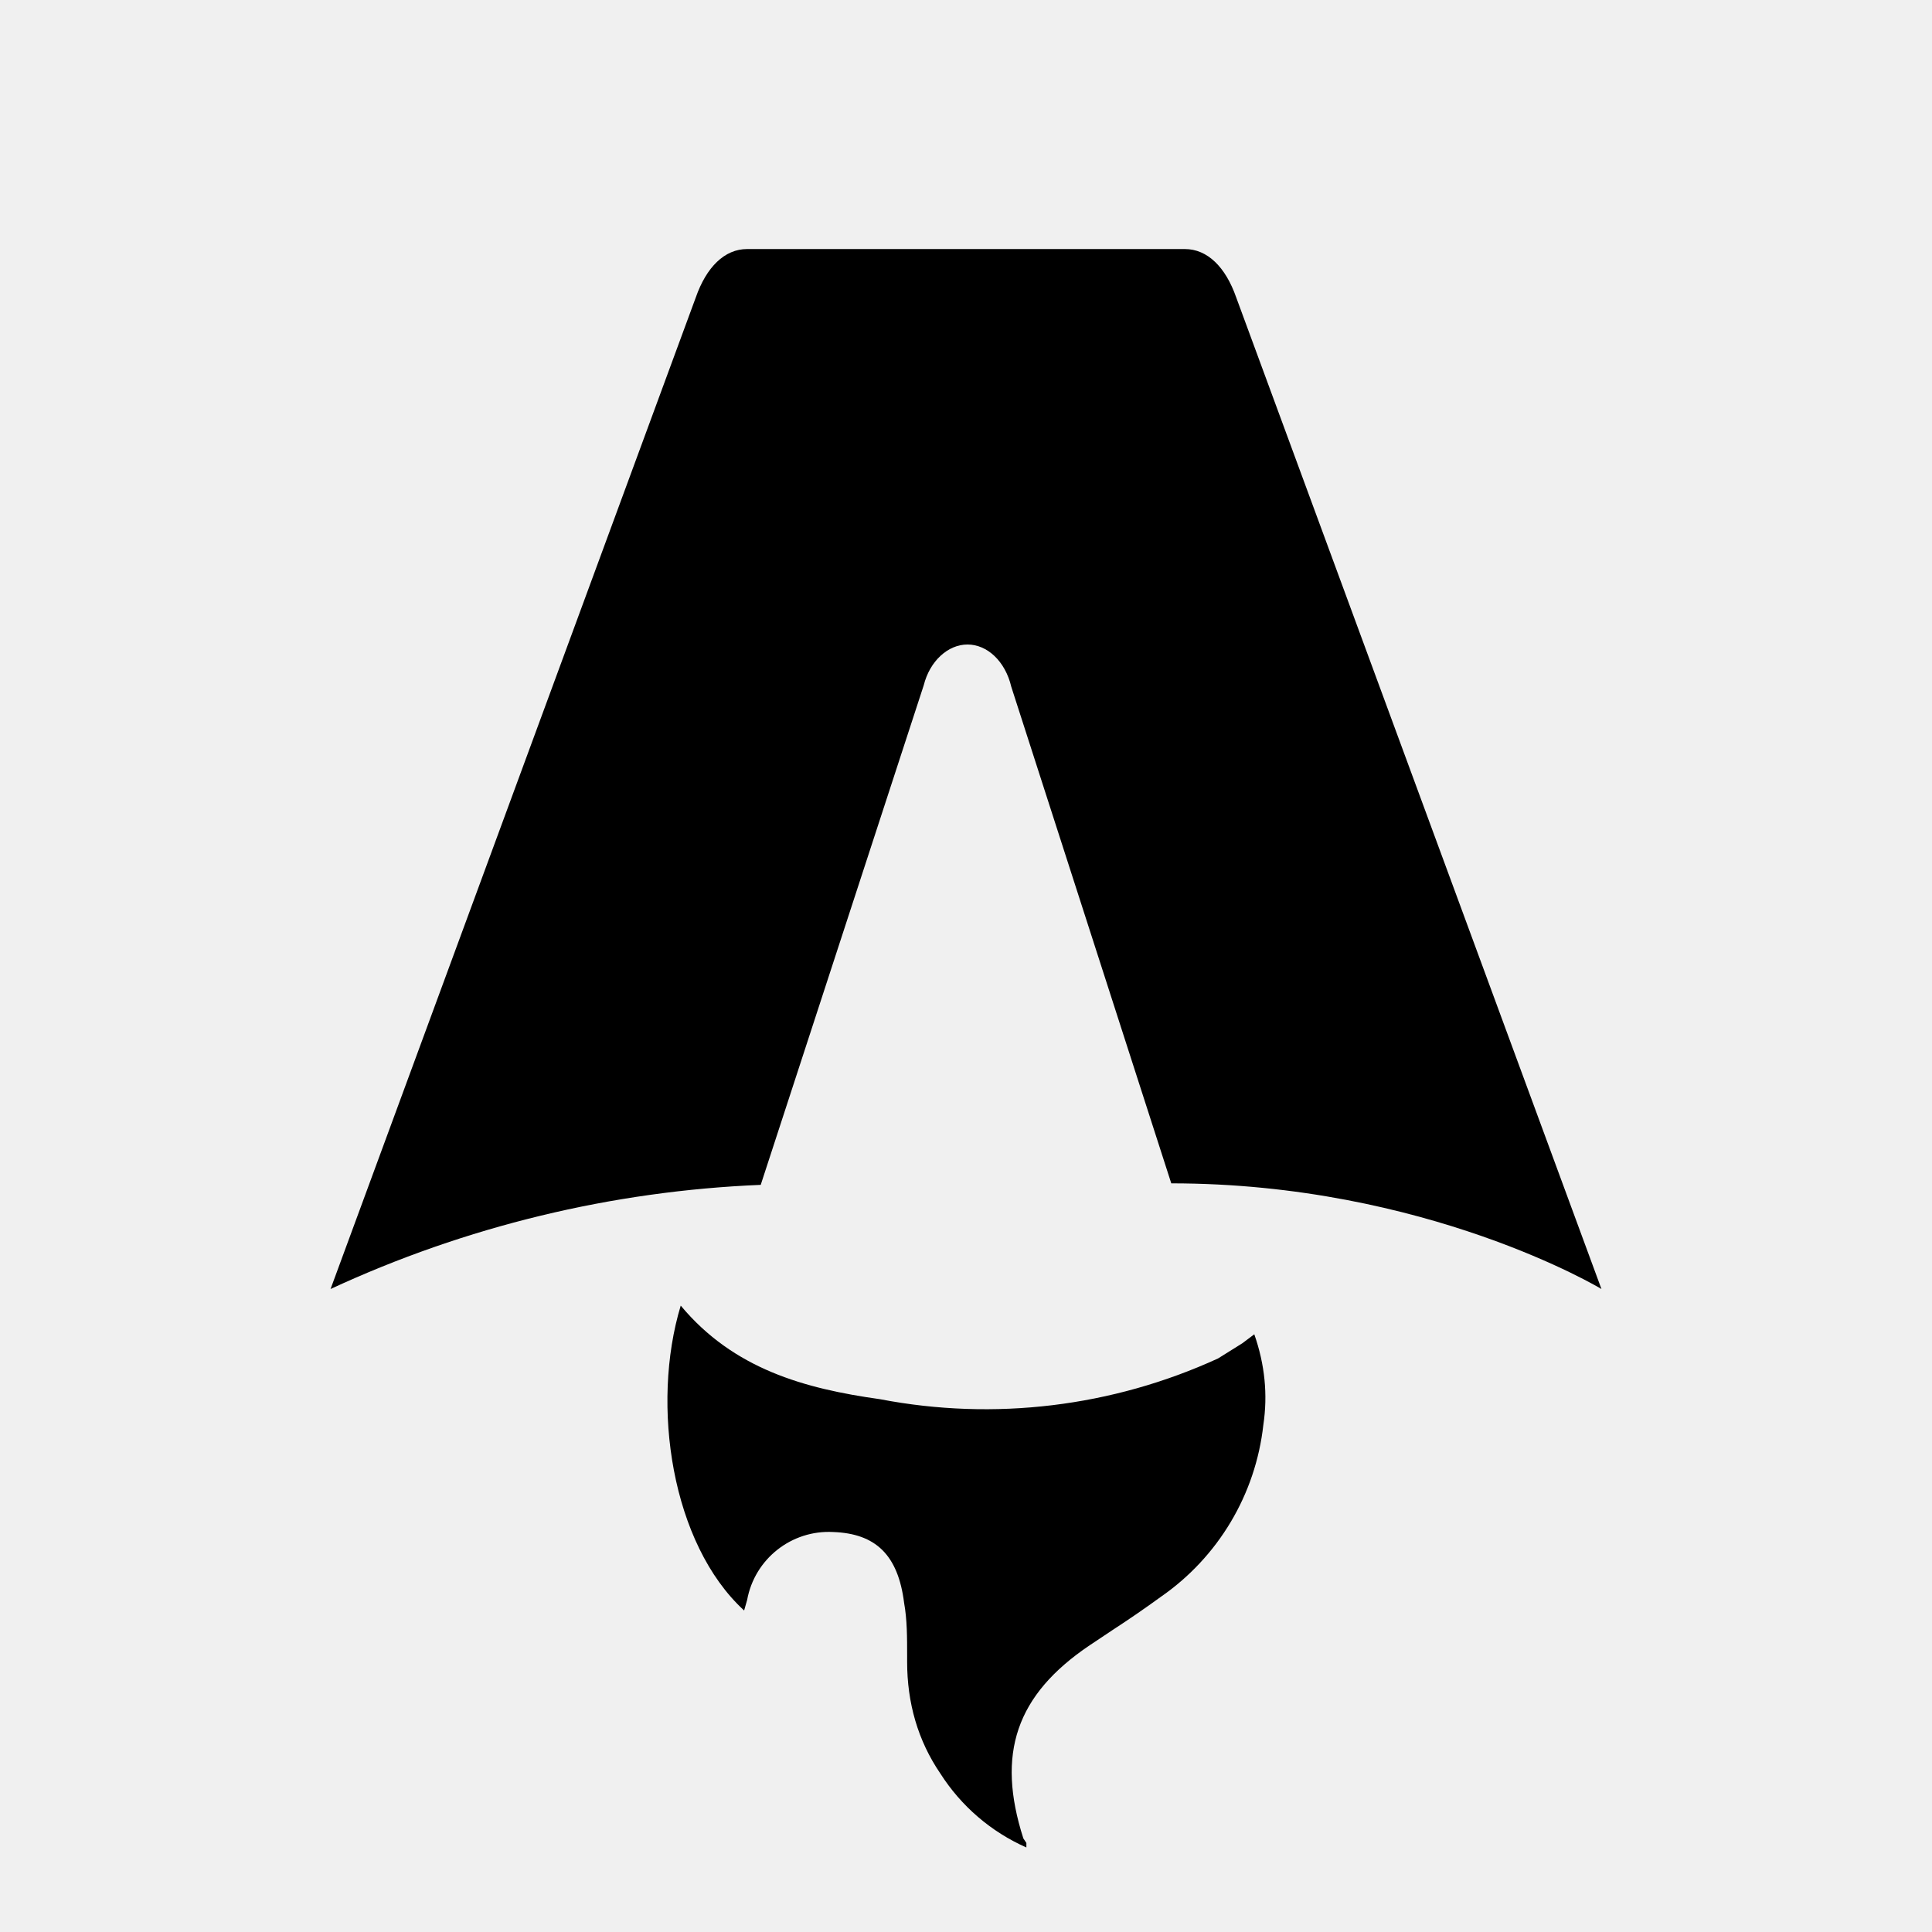
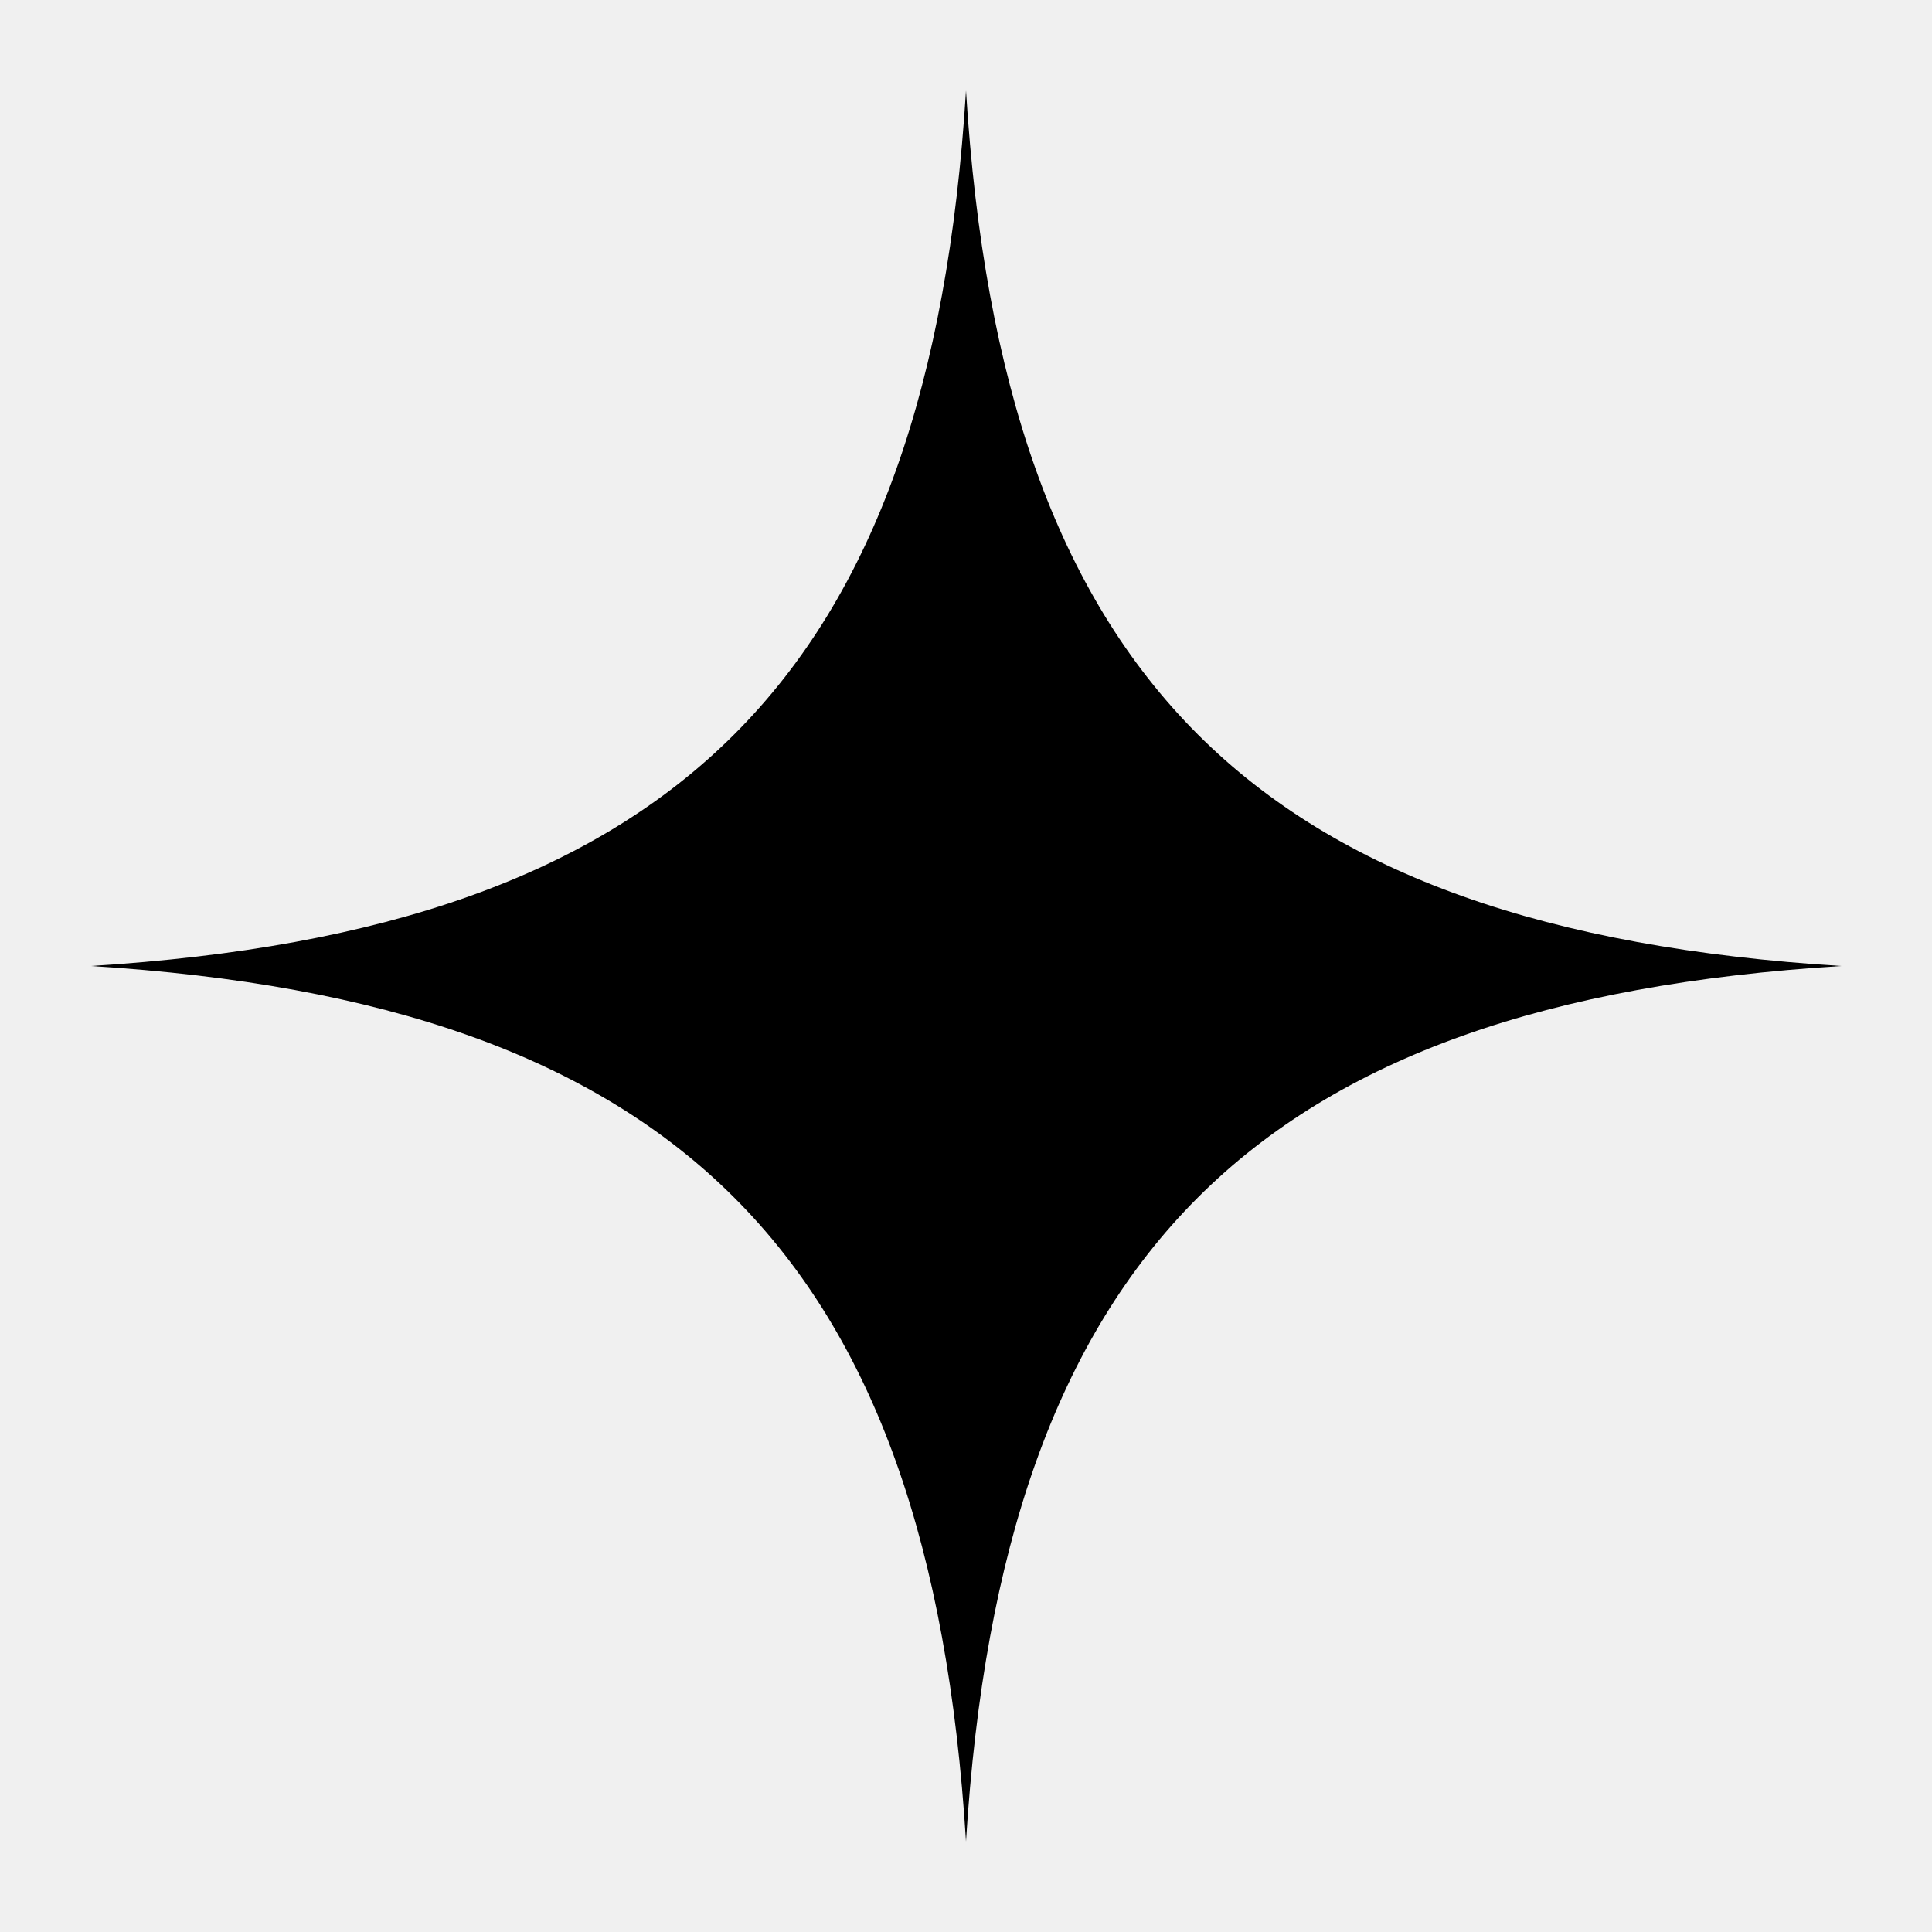
- <svg xmlns="http://www.w3.org/2000/svg" fill="none" viewBox="0 0 128 128">
-   <path d="M50.4 78.5a75.1 75.1 0 0 0-28.5 6.9l24.2-65.7c.7-2 1.9-3.2 3.4-3.2h29c1.5 0 2.7 1.2 3.4 3.2l24.2 65.7s-11.6-7-28.5-7L67 45.5c-.4-1.7-1.6-2.8-2.9-2.8-1.3 0-2.5 1.1-2.9 2.7L50.4 78.5Zm-1.1 28.2Zm-4.2-20.2c-2 6.6-.6 15.8 4.2 20.2a17.5 17.5 0 0 1 .2-.7 5.5 5.5 0 0 1 5.7-4.5c2.8.1 4.3 1.5 4.7 4.7.2 1.1.2 2.3.2 3.5v.4c0 2.7.7 5.2 2.2 7.4a13 13 0 0 0 5.7 4.9v-.3l-.2-.3c-1.8-5.6-.5-9.5 4.4-12.8l1.5-1a73 73 0 0 0 3.2-2.2 16 16 0 0 0 6.8-11.4c.3-2 .1-4-.6-6l-.8.6-1.6 1a37 37 0 0 1-22.4 2.7c-5-.7-9.7-2-13.2-6.2Z" />
-   <style>
-         path { fill: #000; }
-         @media (prefers-color-scheme: dark) {
-             path { fill: #FFF; }
-         }
-     </style>
+ <svg xmlns="http://www.w3.org/2000/svg" viewBox="0 0 32 32">
+   <path fill="#000" d="M16 1.5 C16.6 11.2 20.8 15.4 30.5 16 C20.8 16.6 16.6 20.8 16 30.5 C15.4 20.8 11.2 16.6 1.5 16 C11.2 15.4 15.4 11.2 16 1.5 Z" />
</svg>
